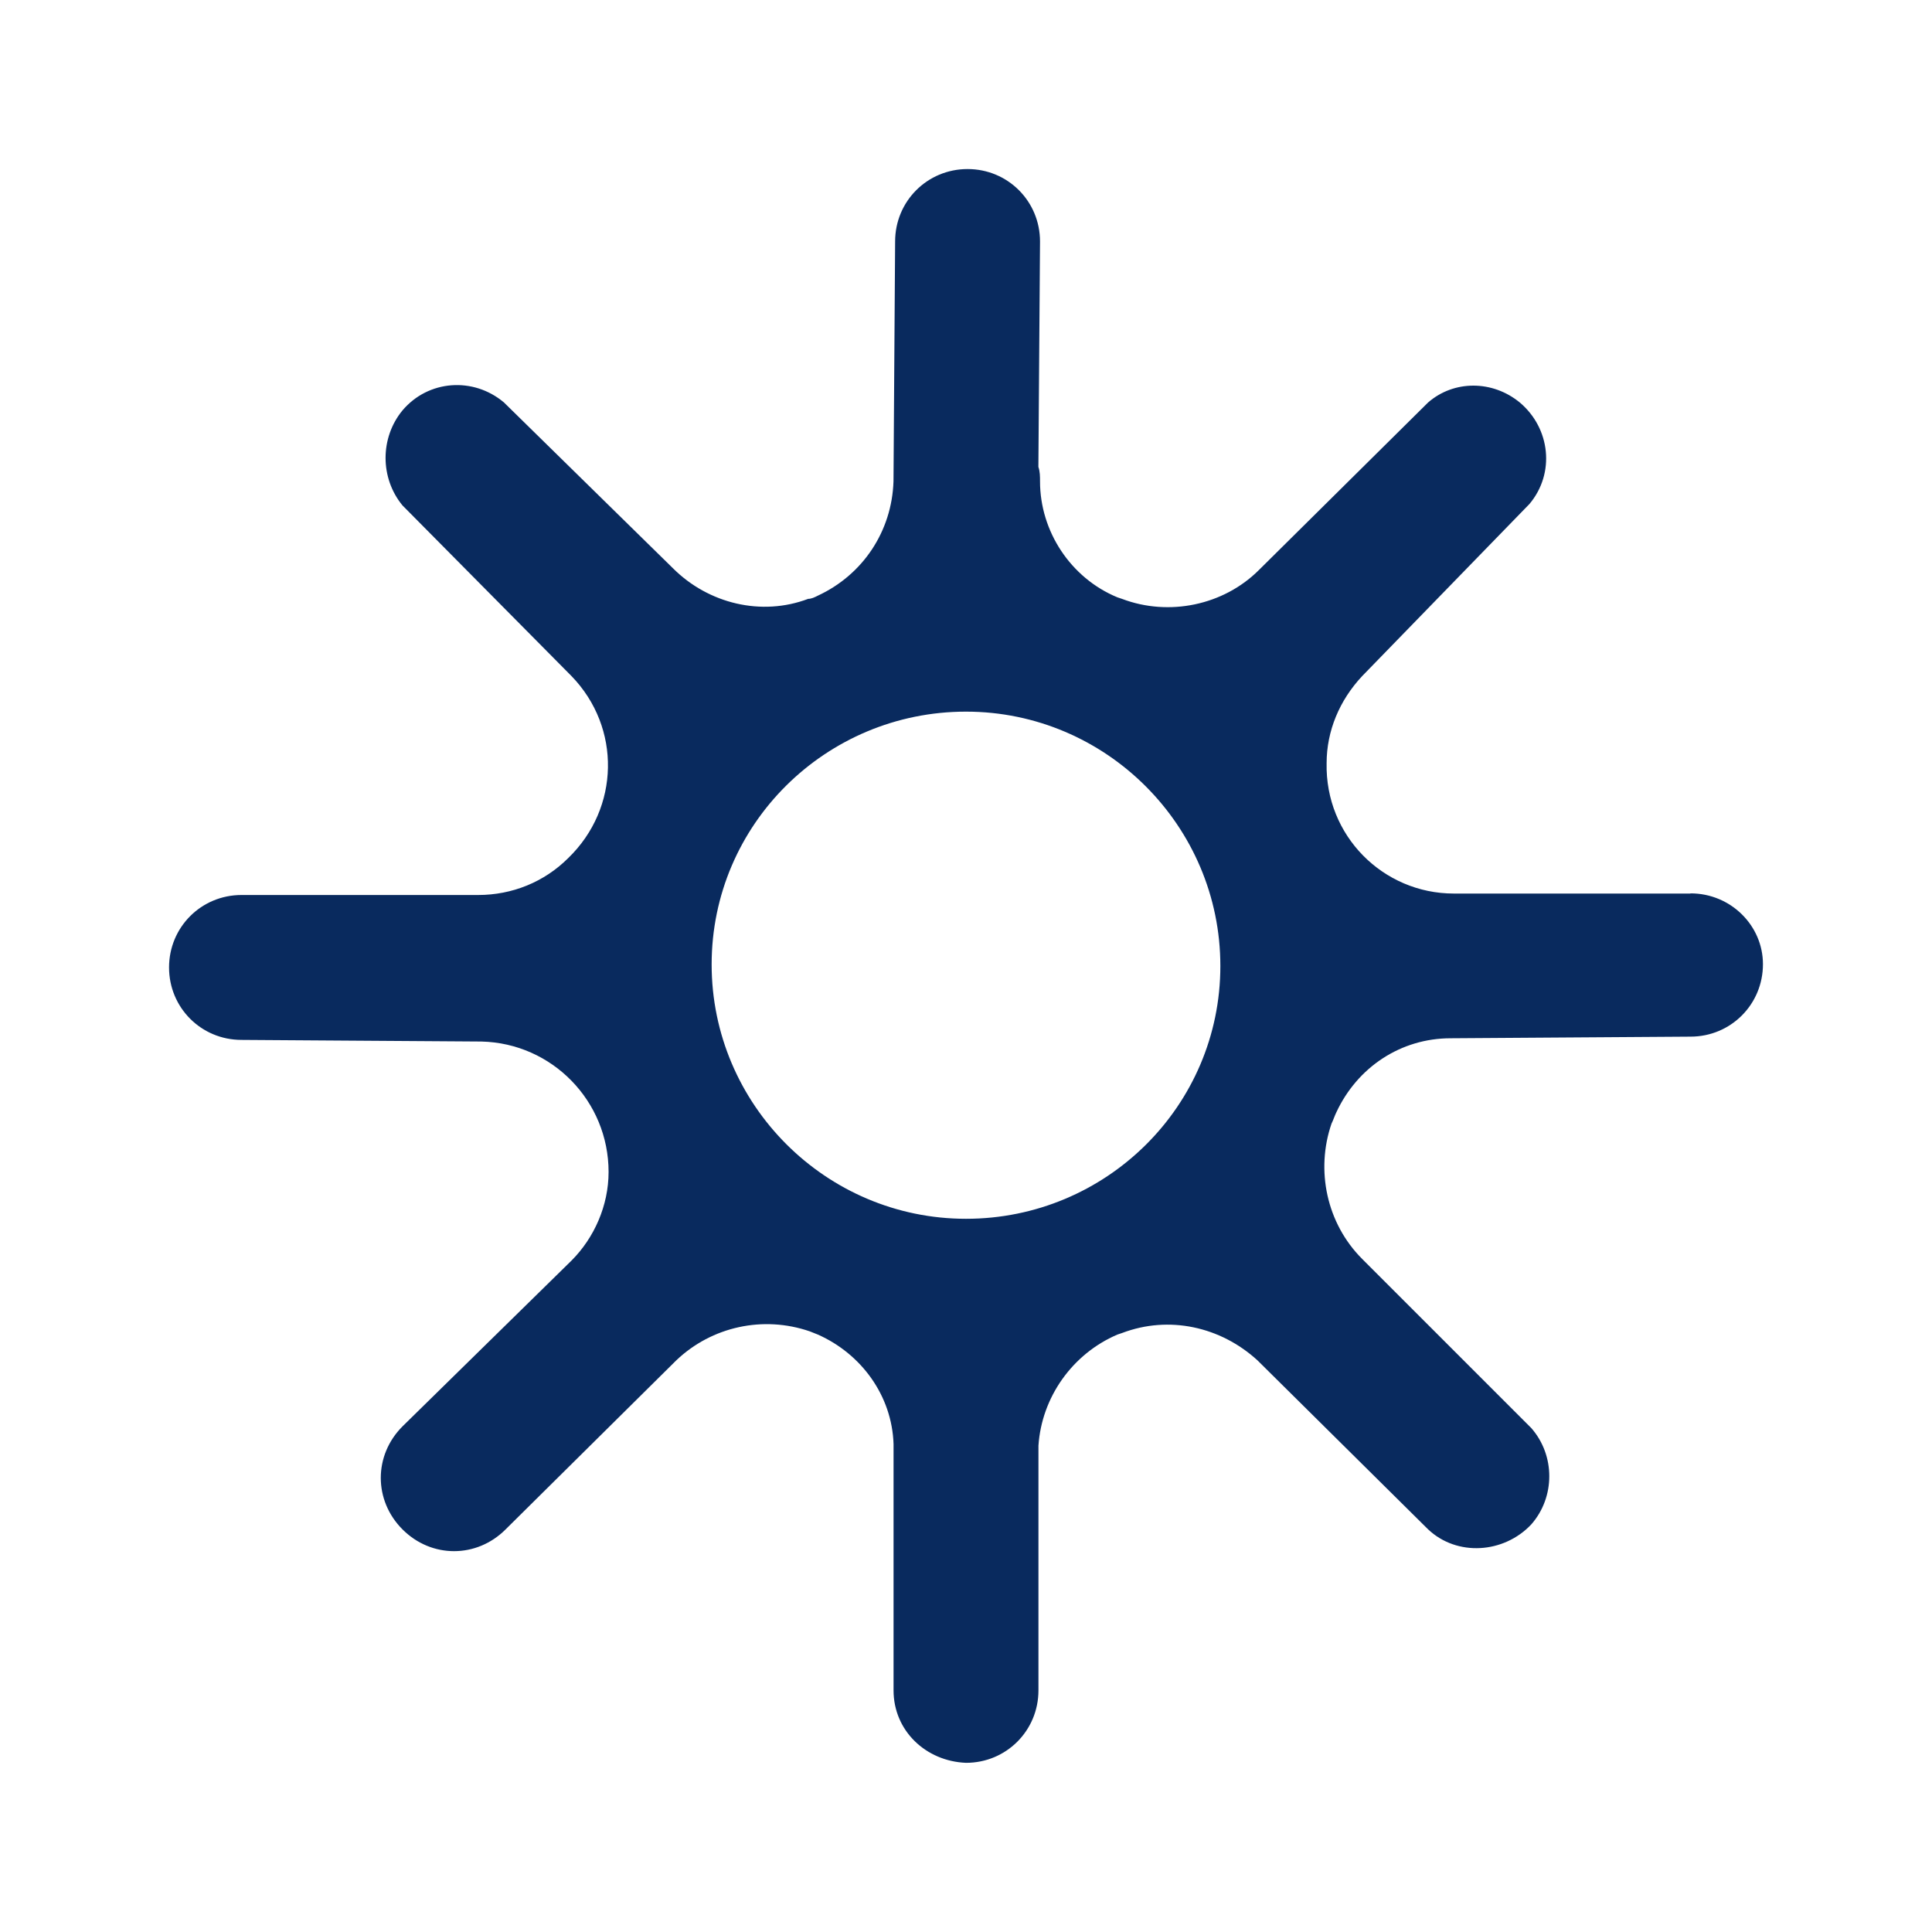
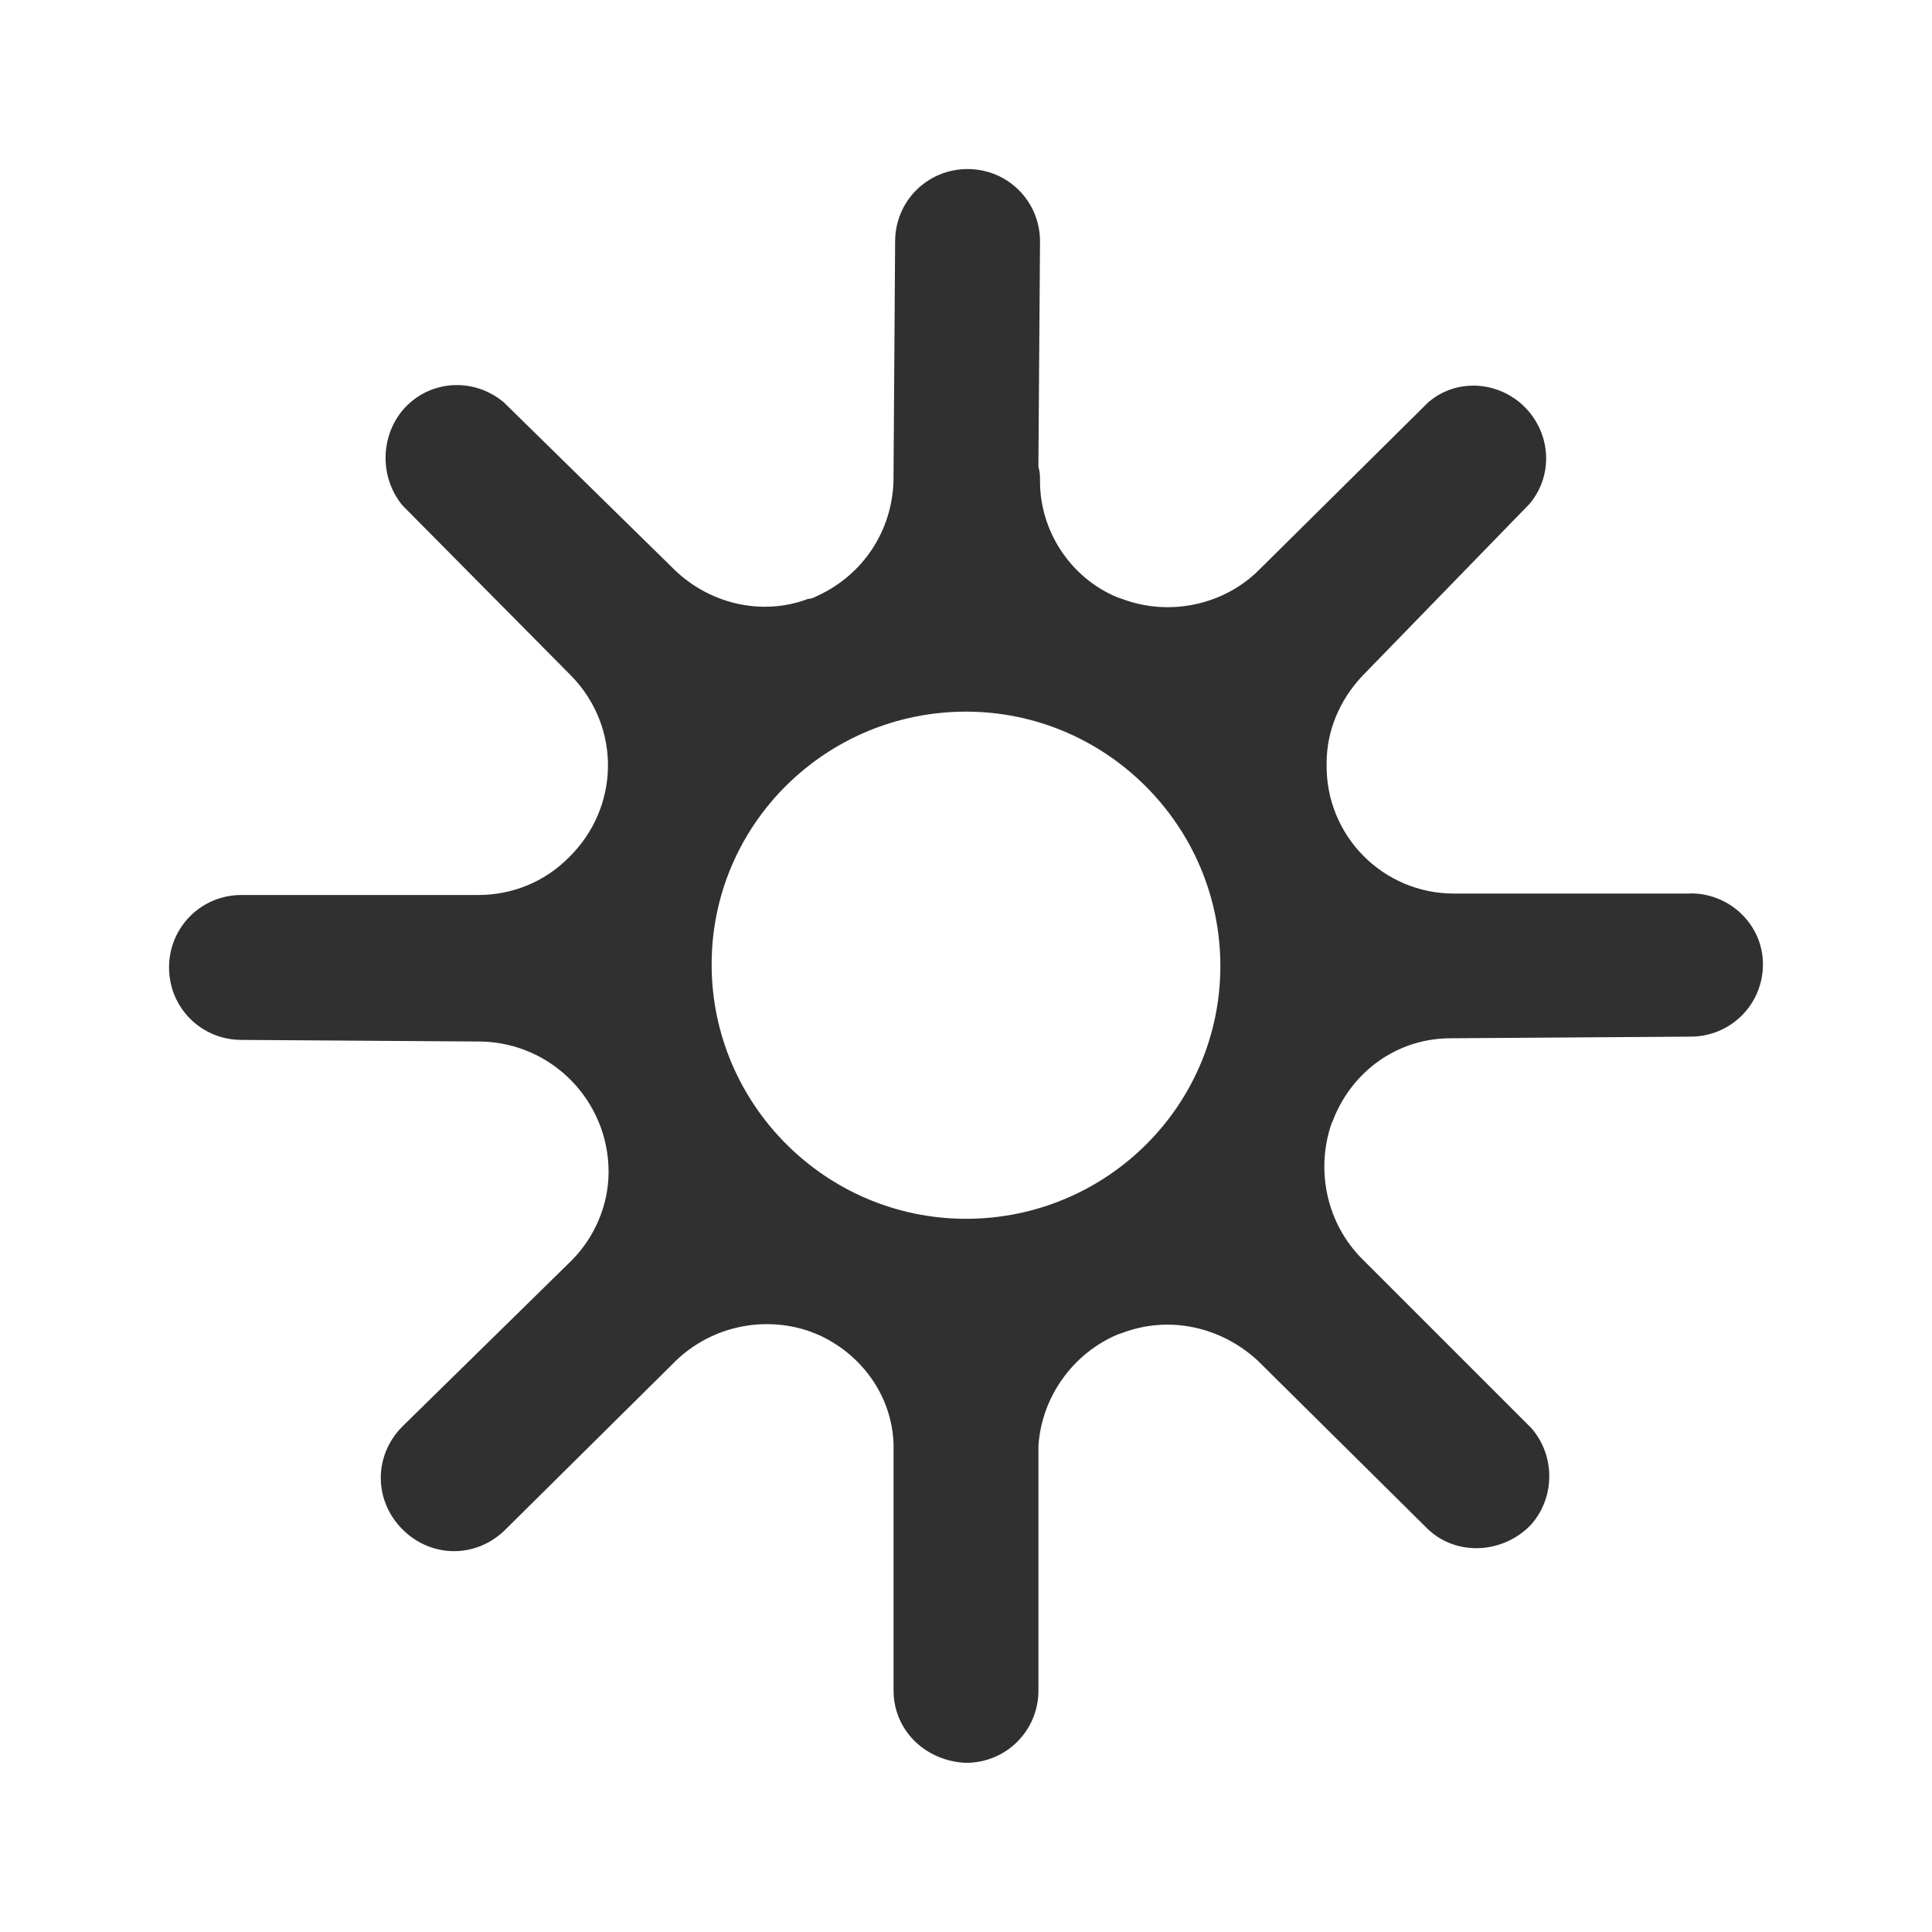
<svg xmlns="http://www.w3.org/2000/svg" version="1.1" width="32" height="32" viewBox="0 0 32 32">
-   <path fill="#092a5e" d="M28 14.8h-3.92c-1.173 0-2.133-0.96-2.107-2.16 0-0.533 0.213-1.040 0.587-1.44l2.773-2.853c0.427-0.507 0.347-1.253-0.16-1.68-0.453-0.373-1.093-0.373-1.52 0l-2.8 2.773c-0.587 0.587-1.493 0.773-2.267 0.48l-0.080-0.027c-0.773-0.32-1.28-1.093-1.28-1.92 0-0.080 0-0.16-0.027-0.24l0.027-3.733c0-0.667-0.533-1.2-1.2-1.2 0 0 0 0 0 0-0.667 0-1.2 0.533-1.2 1.2l-0.027 3.973c-0.027 0.827-0.507 1.547-1.253 1.893-0.053 0.027-0.107 0.053-0.16 0.053-0.773 0.293-1.653 0.080-2.24-0.507l-2.8-2.747c-0.507-0.427-1.253-0.373-1.68 0.133-0.373 0.453-0.373 1.12 0 1.573l2.8 2.827c0.827 0.853 0.8 2.187-0.053 3.013-0.4 0.4-0.933 0.613-1.493 0.613h-3.92c-0.667 0-1.2 0.533-1.2 1.2s0.533 1.2 1.2 1.2l3.973 0.027c1.173 0.027 2.107 0.987 2.107 2.16 0 0.56-0.24 1.093-0.613 1.467l-2.8 2.747c-0.48 0.48-0.48 1.227 0 1.707s1.227 0.48 1.707 0l2.827-2.8c0.587-0.56 1.44-0.747 2.213-0.48l0.133 0.053c0.72 0.32 1.227 1.013 1.253 1.813 0 0.053 0 0.080 0 0.133v3.947c0 0.667 0.533 1.173 1.2 1.2 0.667 0 1.2-0.533 1.2-1.2v-3.92c0-0.053 0-0.080 0-0.133 0.053-0.8 0.56-1.52 1.307-1.84l0.080-0.027c0.773-0.293 1.627-0.107 2.24 0.453l2.827 2.8c0.48 0.453 1.253 0.4 1.707-0.080 0.4-0.453 0.4-1.147 0-1.6l-2.8-2.8c-0.587-0.587-0.773-1.467-0.507-2.24 0.027-0.053 0.053-0.133 0.080-0.187 0.347-0.747 1.067-1.227 1.893-1.227l3.973-0.027c0.667 0 1.2-0.533 1.2-1.2 0-0.64-0.533-1.173-1.2-1.173zM16 20.187c-2.32 0-4.213-1.893-4.213-4.213s1.893-4.187 4.213-4.187 4.213 1.893 4.213 4.213-1.893 4.187-4.213 4.187z" />
+   <path fill="#303030" d="M28 14.8h-3.92c-1.173 0-2.133-0.96-2.107-2.16 0-0.533 0.213-1.040 0.587-1.44l2.773-2.853c0.427-0.507 0.347-1.253-0.16-1.68-0.453-0.373-1.093-0.373-1.52 0l-2.8 2.773c-0.587 0.587-1.493 0.773-2.267 0.48l-0.080-0.027c-0.773-0.32-1.28-1.093-1.28-1.92 0-0.080 0-0.16-0.027-0.24l0.027-3.733c0-0.667-0.533-1.2-1.2-1.2 0 0 0 0 0 0-0.667 0-1.2 0.533-1.2 1.2l-0.027 3.973c-0.027 0.827-0.507 1.547-1.253 1.893-0.053 0.027-0.107 0.053-0.16 0.053-0.773 0.293-1.653 0.080-2.24-0.507l-2.8-2.747c-0.507-0.427-1.253-0.373-1.68 0.133-0.373 0.453-0.373 1.12 0 1.573l2.8 2.827c0.827 0.853 0.8 2.187-0.053 3.013-0.4 0.4-0.933 0.613-1.493 0.613h-3.92c-0.667 0-1.2 0.533-1.2 1.2s0.533 1.2 1.2 1.2l3.973 0.027c1.173 0.027 2.107 0.987 2.107 2.16 0 0.56-0.24 1.093-0.613 1.467l-2.8 2.747c-0.48 0.48-0.48 1.227 0 1.707s1.227 0.48 1.707 0l2.827-2.8c0.587-0.56 1.44-0.747 2.213-0.48l0.133 0.053c0.72 0.32 1.227 1.013 1.253 1.813 0 0.053 0 0.080 0 0.133v3.947c0 0.667 0.533 1.173 1.2 1.2 0.667 0 1.2-0.533 1.2-1.2v-3.92c0-0.053 0-0.080 0-0.133 0.053-0.8 0.56-1.52 1.307-1.84l0.080-0.027c0.773-0.293 1.627-0.107 2.24 0.453l2.827 2.8c0.48 0.453 1.253 0.4 1.707-0.080 0.4-0.453 0.4-1.147 0-1.6l-2.8-2.8c-0.587-0.587-0.773-1.467-0.507-2.24 0.027-0.053 0.053-0.133 0.080-0.187 0.347-0.747 1.067-1.227 1.893-1.227l3.973-0.027c0.667 0 1.2-0.533 1.2-1.2 0-0.64-0.533-1.173-1.2-1.173zM16 20.187c-2.32 0-4.213-1.893-4.213-4.213s1.893-4.187 4.213-4.187 4.213 1.893 4.213 4.213-1.893 4.187-4.213 4.187z" />
</svg>
